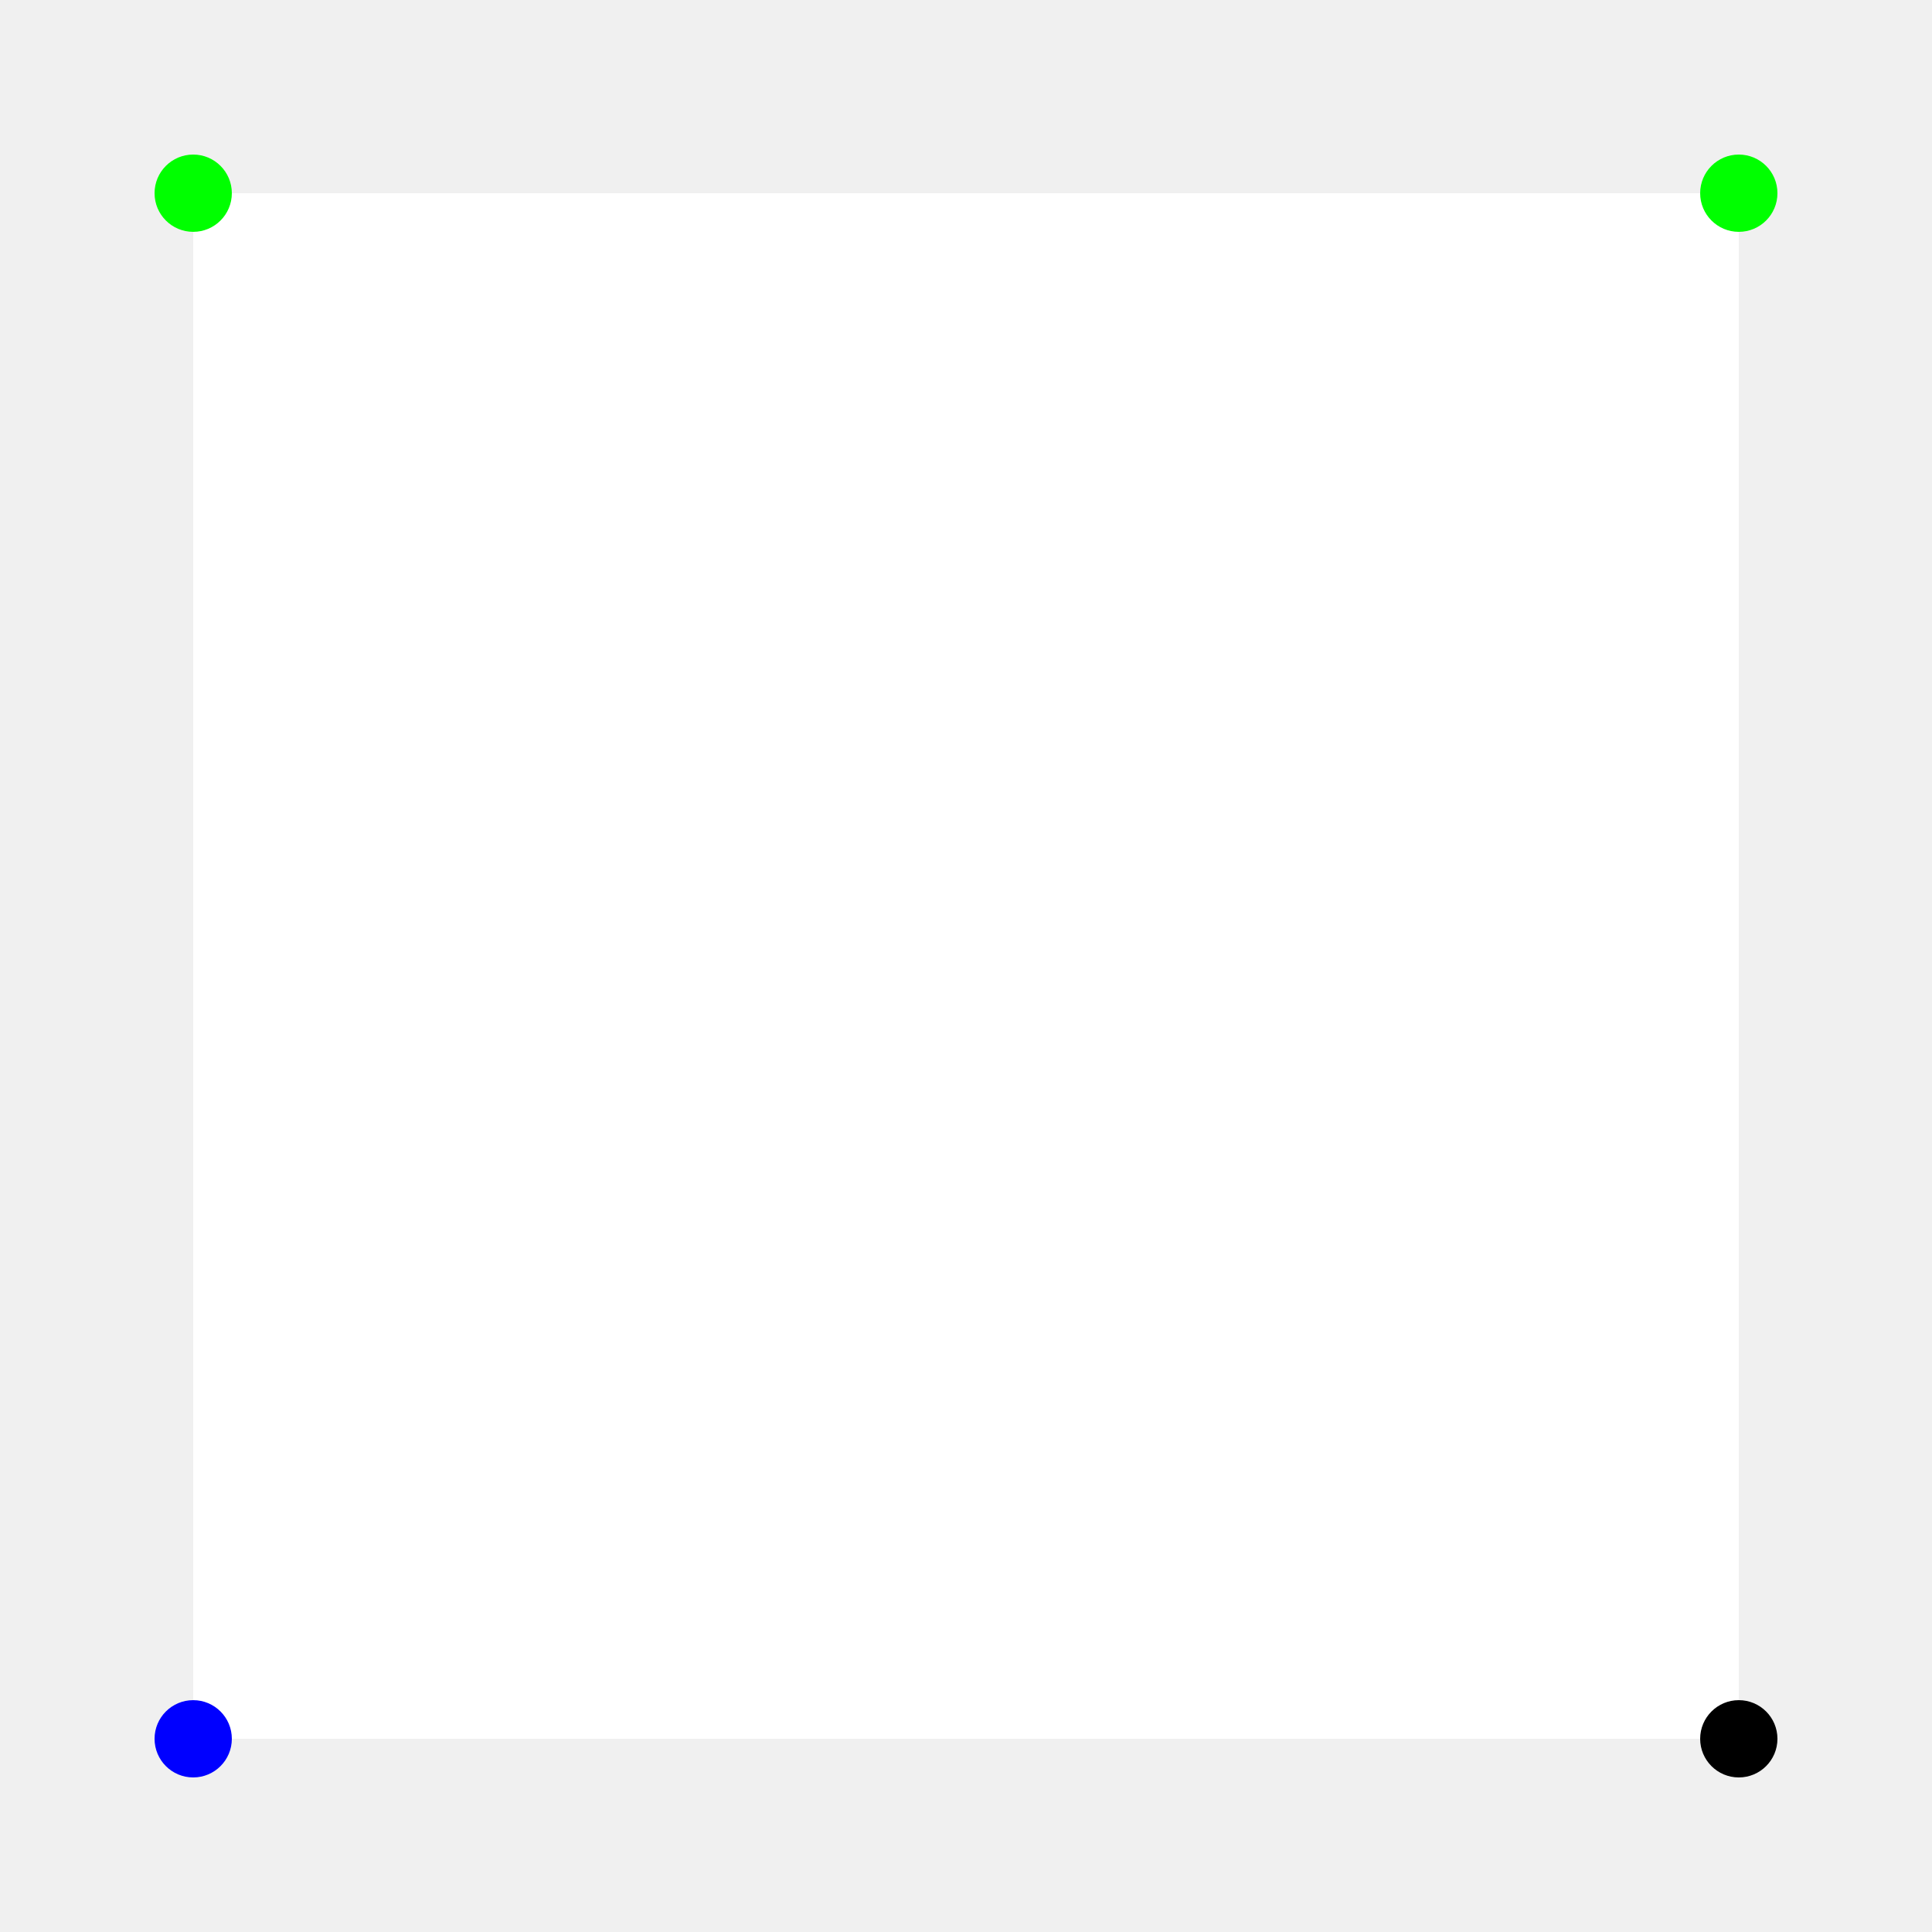
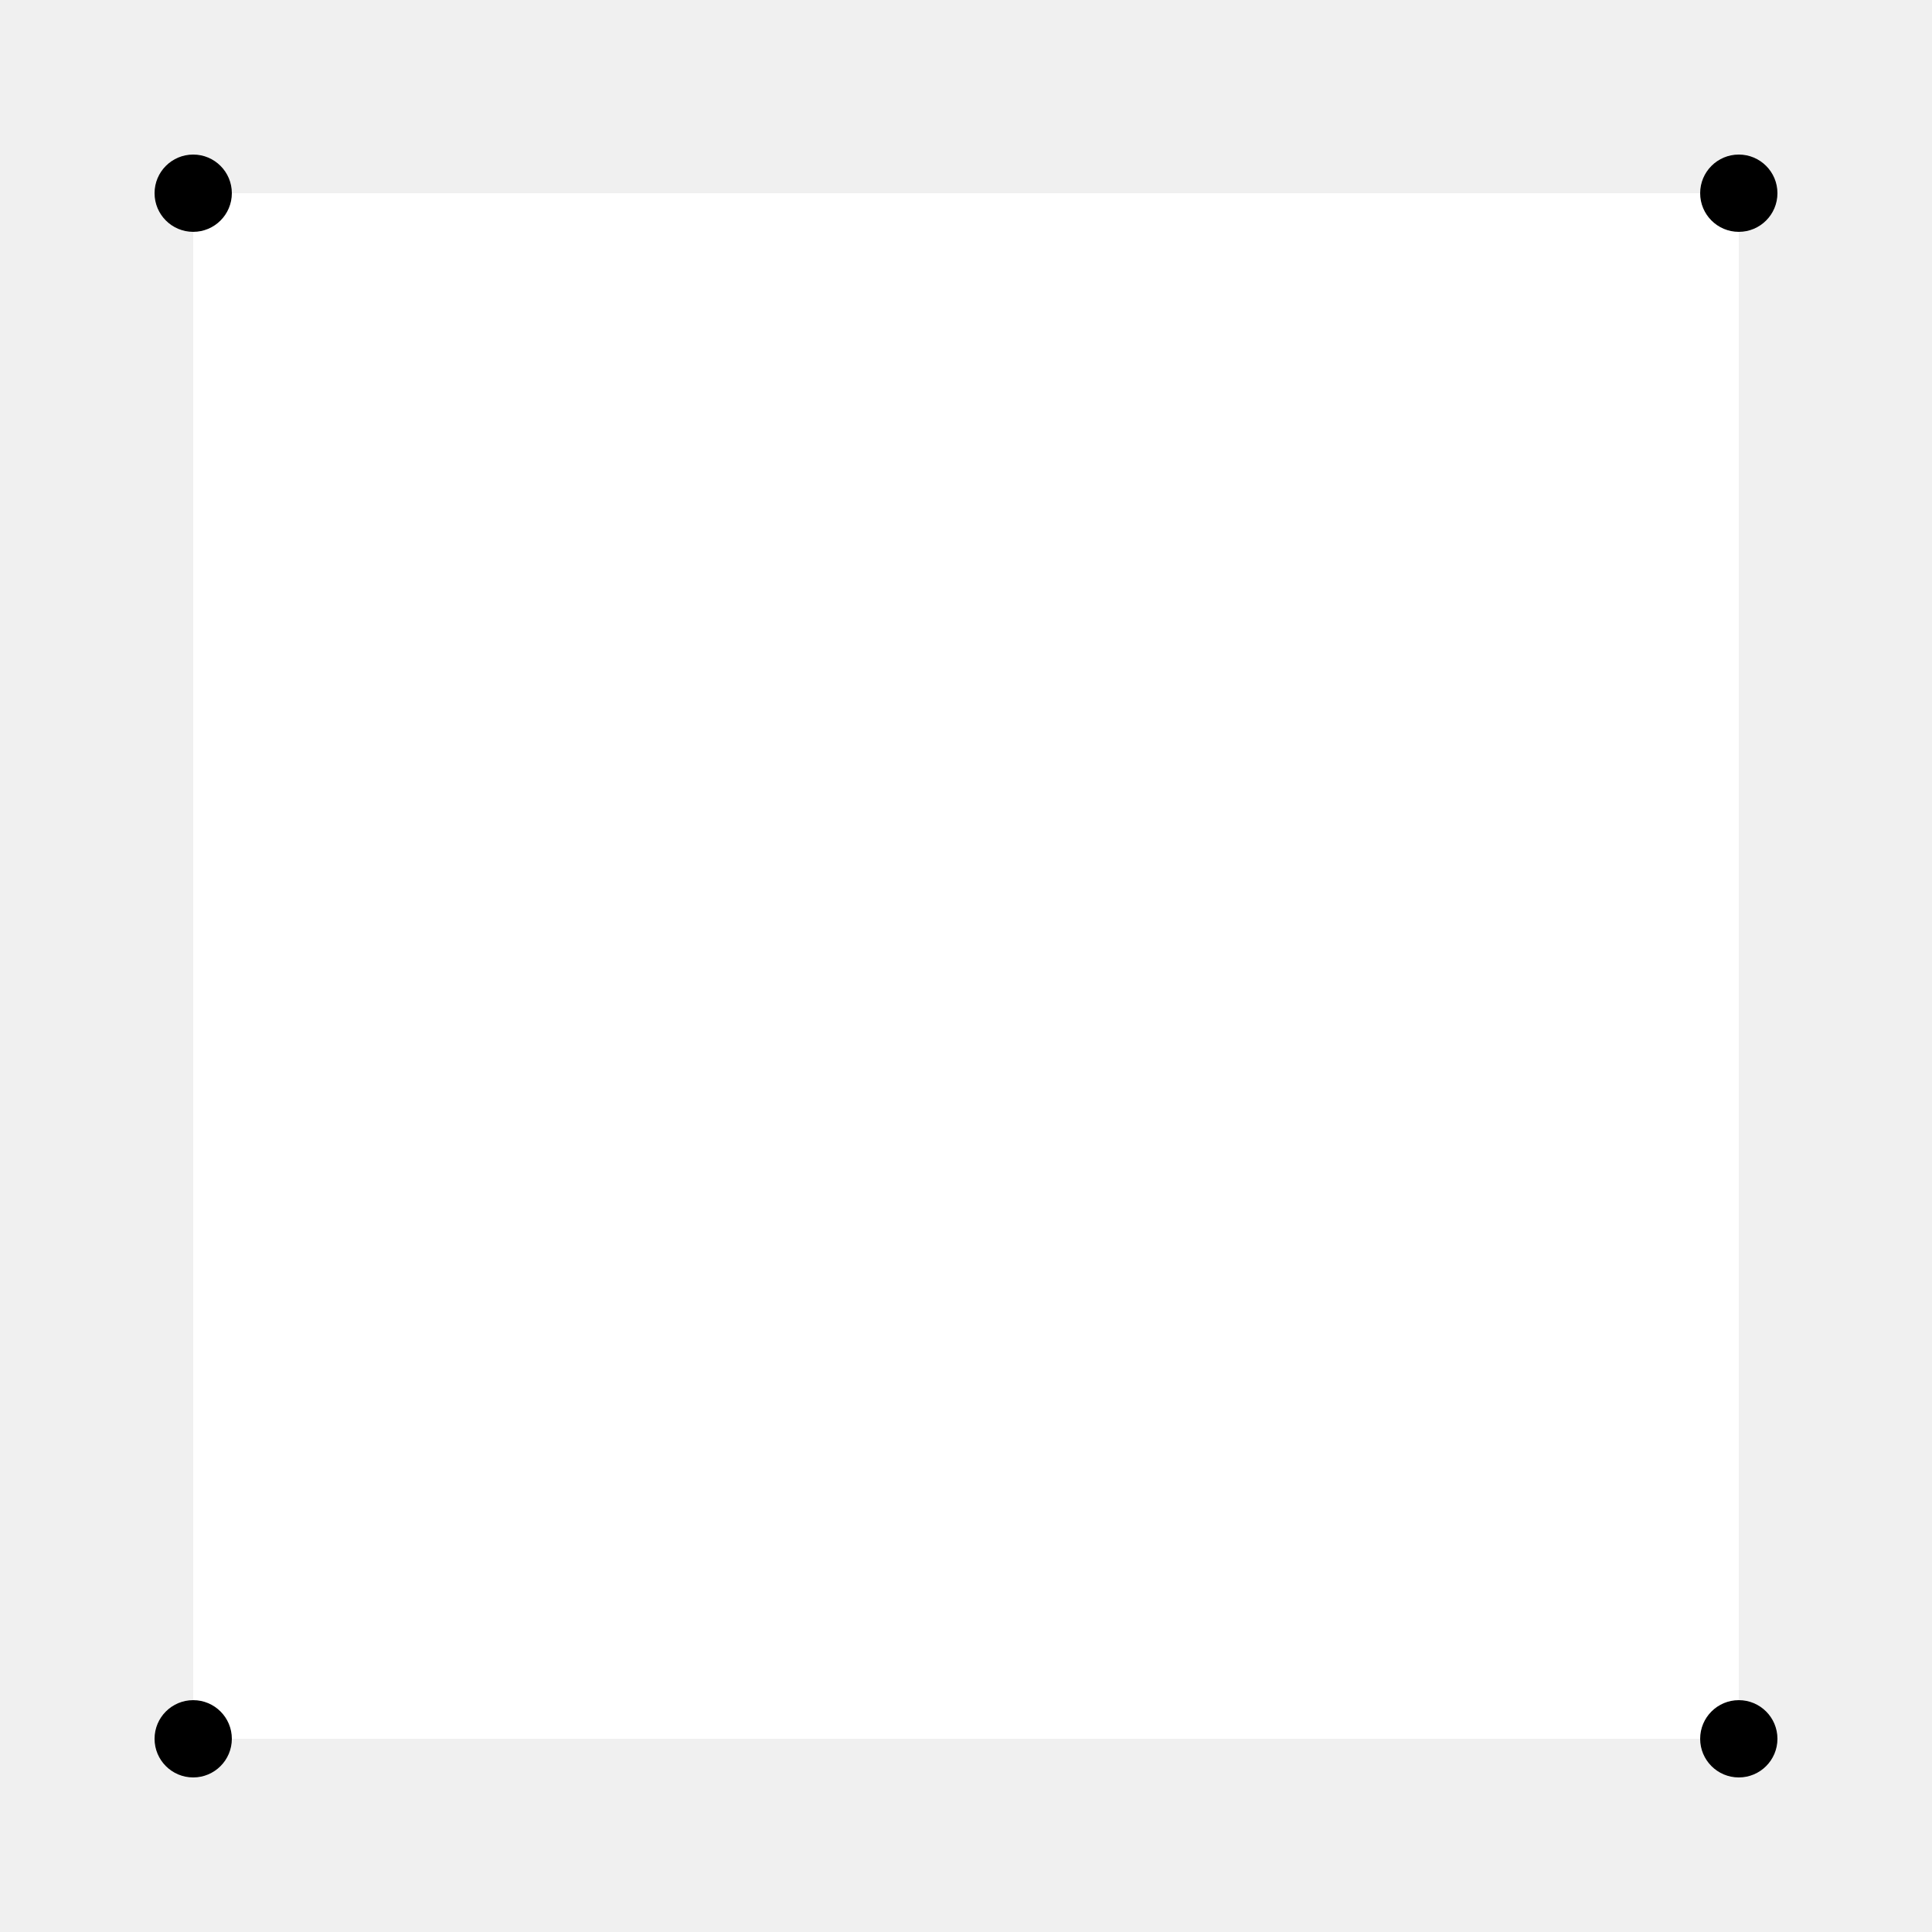
- <svg xmlns="http://www.w3.org/2000/svg" viewBox="0 0 100 100" width="100" id="svg-12345">
-   <style type="text/css">
-         .cls-0-373b3d2e524053b033154f3da5cf76d8 {fill:#FFFFFF;}
-         .cls-1-373b3d2e524053b033154f3da5cf76d8 {fill:#00FF00;}
-         .cls-1-373b3d2e524053b033154f3da5cf76d8 + .cls-x {fill:#0000ff;}
-         .cls-1-373b3d2e524053b033154f3da5cf76d8 + .cls-0-373b3d2e524053b033154f3da5cf76d8 {fill:#000000;}
+ <svg xmlns="http://www.w3.org/2000/svg" viewBox="0 0 100 100" width="100" id="svg-12345-38c41fe8fff7c2164929620ec2dd3a57">
+   <style type="text/css">.cls-0-38c41fe8fff7c2164929620ec2dd3a57 {fill:#FFFFFF;}.cls-1-38c41fe8fff7c2164929620ec2dd3a57 {fill:#00FF00;}.cls-1-38c41fe8fff7c2164929620ec2dd3a57 {fill:#0000ff;}.cls-1-38c41fe8fff7c2164929620ec2dd3a57 {fill:#000000;}
    </style>
-   <path class="cls-0-373b3d2e524053b033154f3da5cf76d8" d="M 10 10 H 90 V 90 H 10 L 10 10" />
-   <circle class="cls-1-373b3d2e524053b033154f3da5cf76d8" cx="10" cy="10" r="2" />
-   <circle id="id-0" cx="90" cy="90" r="2" />
-   <circle class="cls-1-373b3d2e524053b033154f3da5cf76d8" cx="90" cy="10" r="2" />
+   <path class="cls-0-38c41fe8fff7c2164929620ec2dd3a57" d="M 10 10 H 90 V 90 H 10 L 10 10" />
+   <circle class="cls-1-38c41fe8fff7c2164929620ec2dd3a57" cx="10" cy="10" r="2" />
+   <circle id="id-0-38c41fe8fff7c2164929620ec2dd3a57" cx="90" cy="90" r="2" />
+   <circle class="cls-1-38c41fe8fff7c2164929620ec2dd3a57" cx="90" cy="10" r="2" />
  <circle class="cls-x" cx="10" cy="90" r="2" />
</svg>
